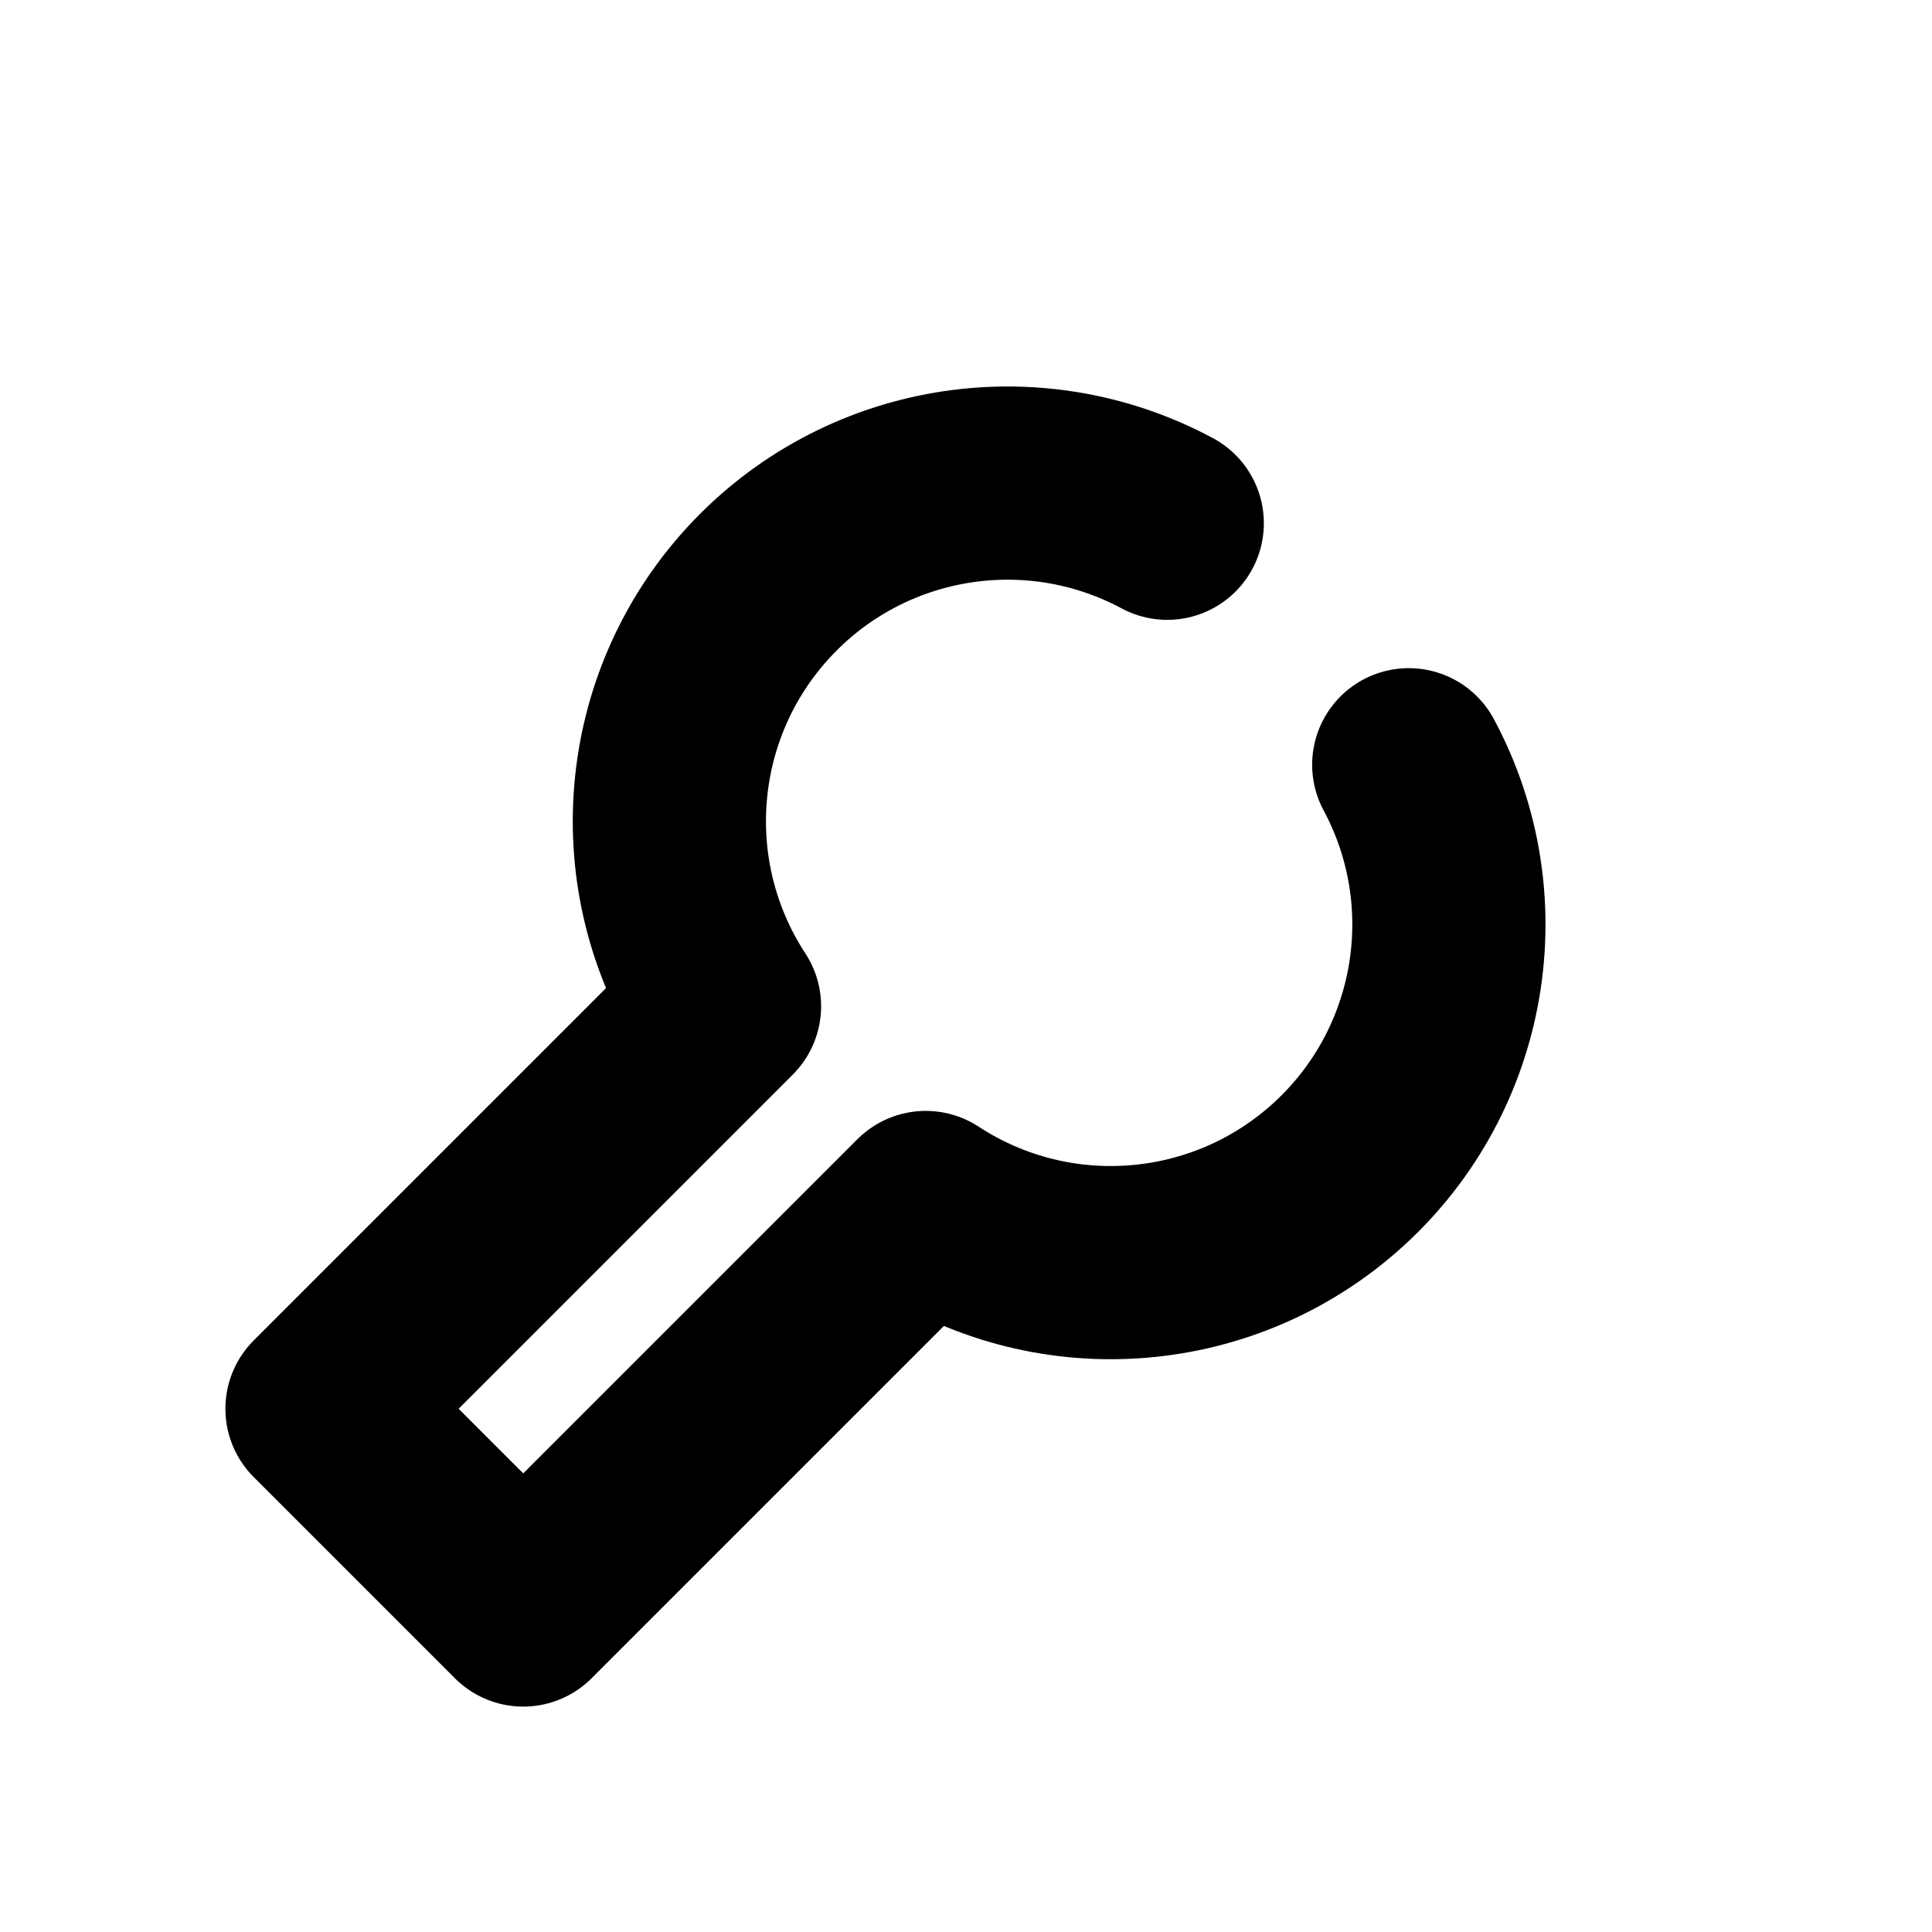
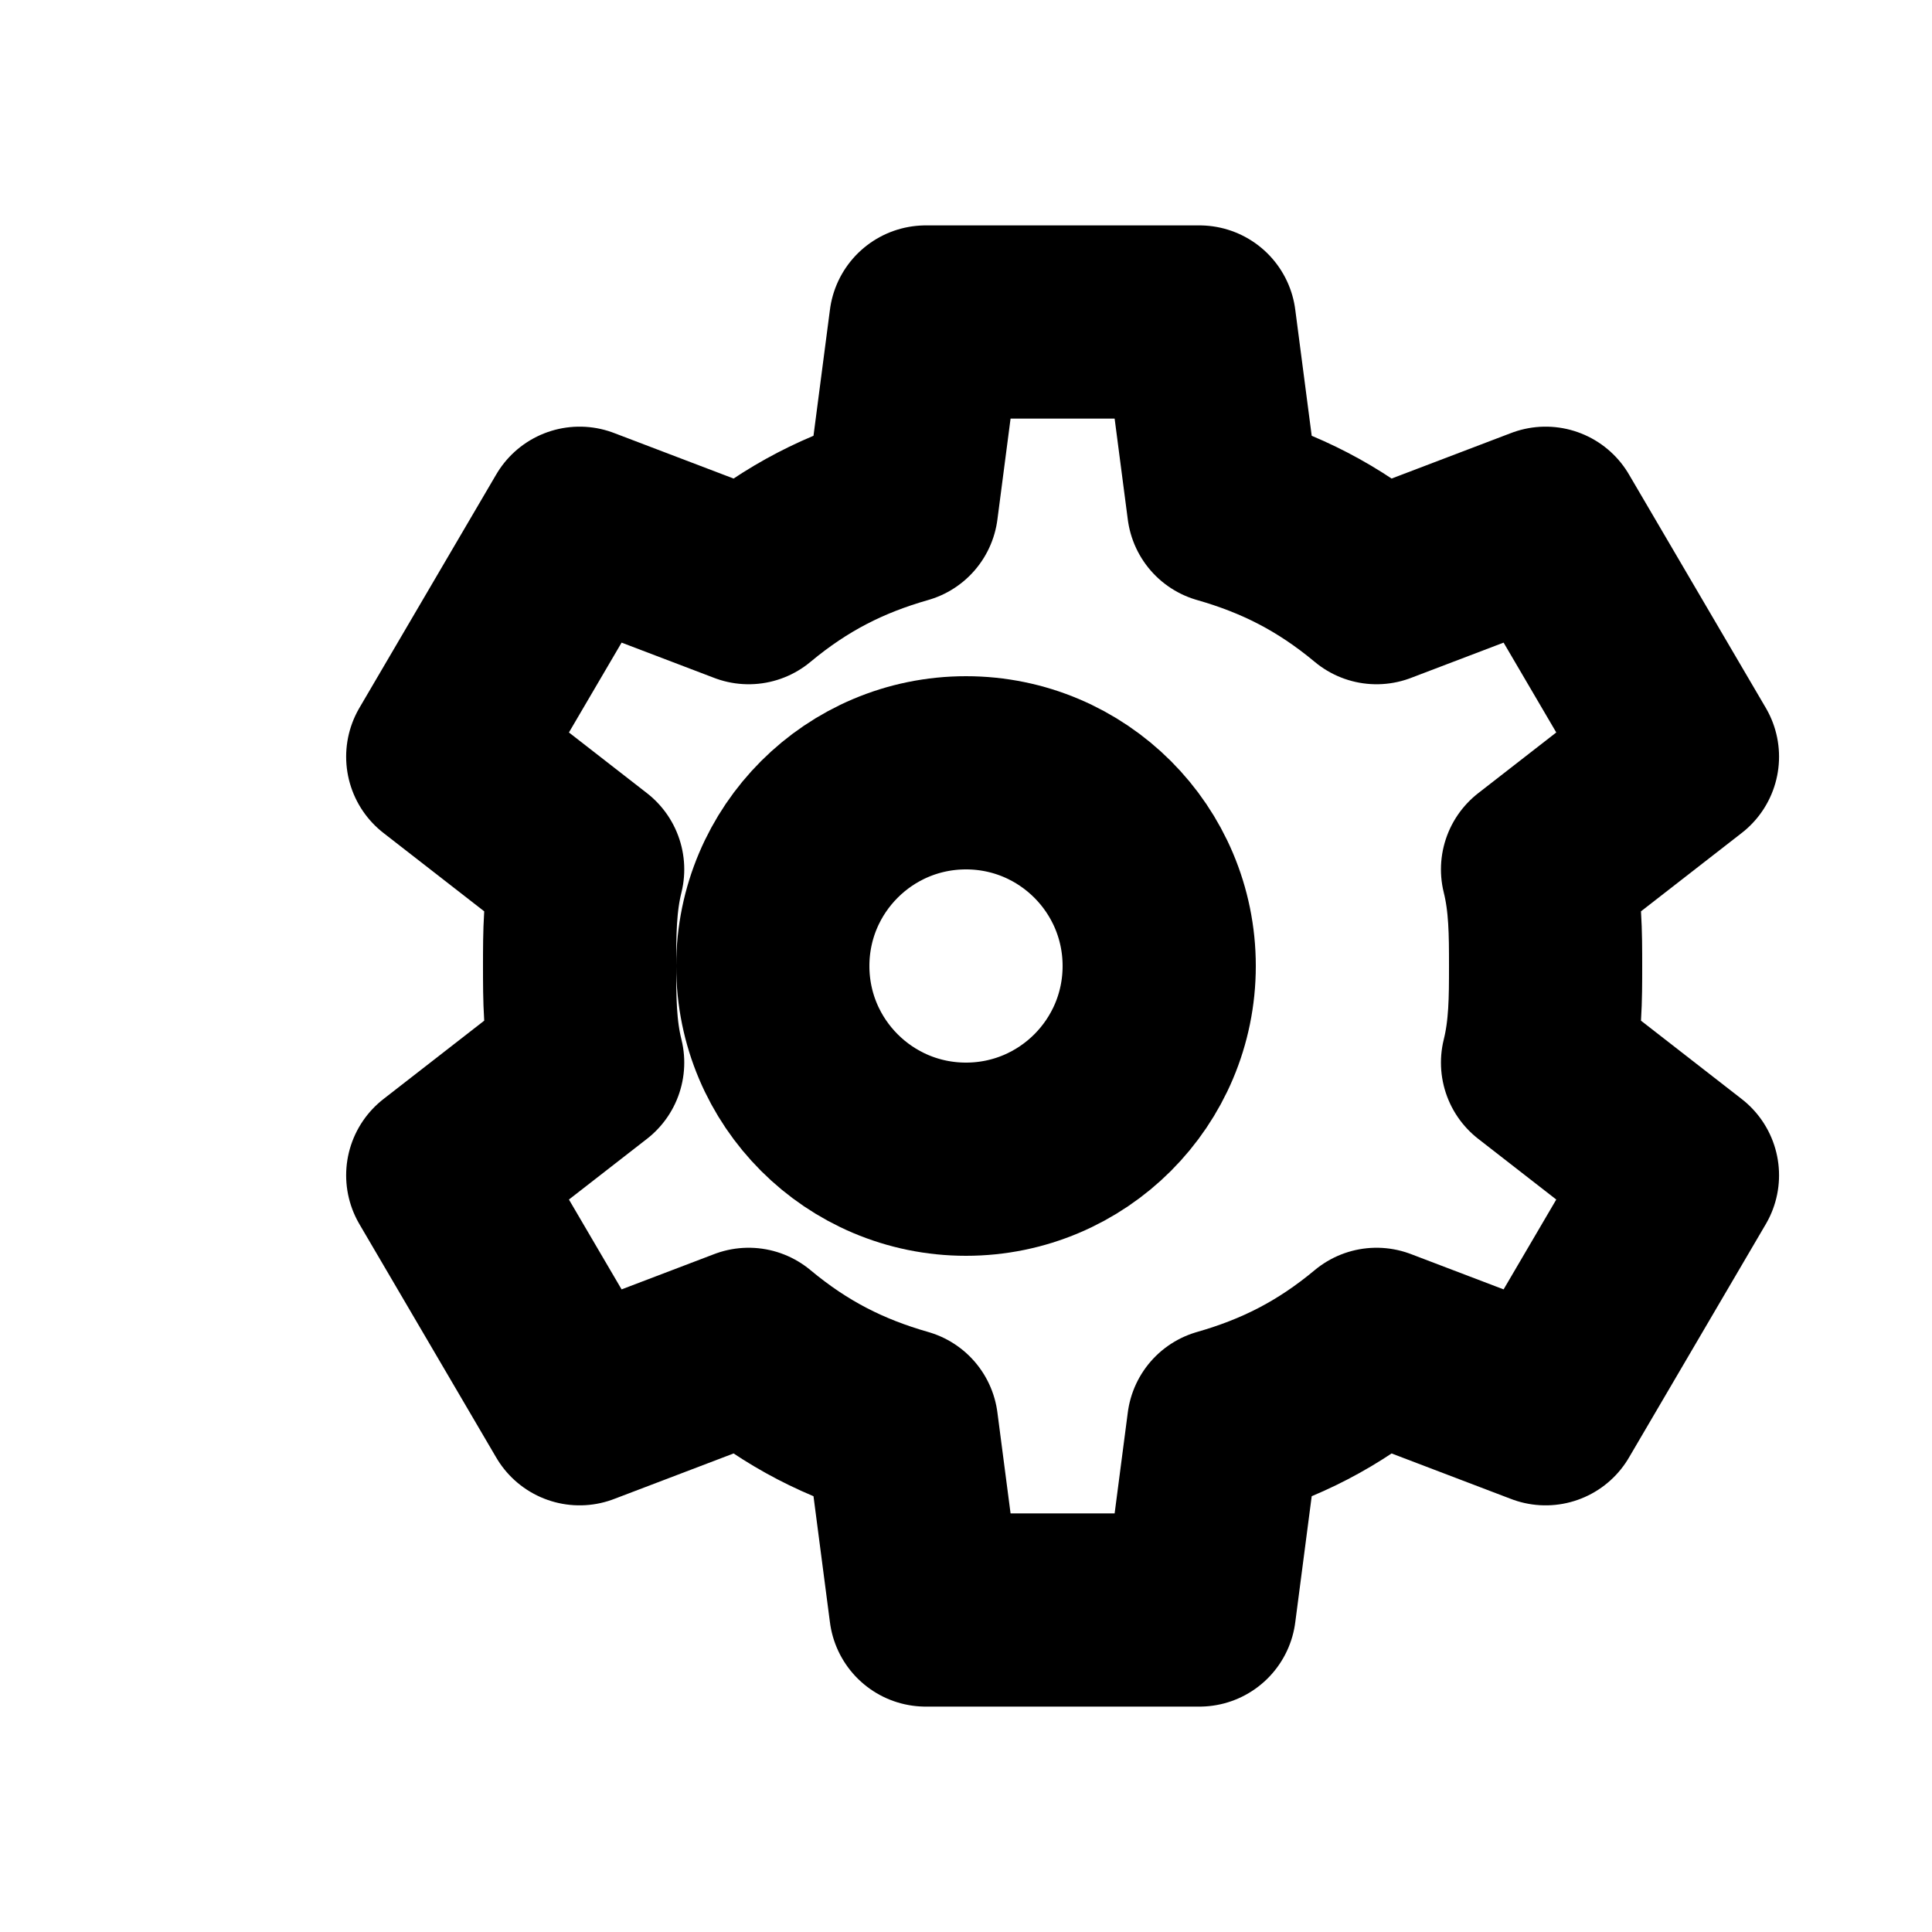
<svg xmlns="http://www.w3.org/2000/svg" width="24" height="24" viewBox="0 0 24 24">
-   <path d="M14.5 6.5A4.2 4.2 0 0 0 9 12.5L4 17.5 6.5 20l5-5a4.2 4.2 0 0 0 6-5.5" fill="none" stroke="currentColor" stroke-width="2.4" stroke-linecap="round" stroke-linejoin="round" />
+   <path d="M19.1 13.2c.1-.4.1-.8.1-1.2s0-.8-.1-1.2l1.8-1.4-1.7-2.9-2.1.8c-.6-.5-1.2-.8-1.9-1L14.9 4h-3.4l-.3 2.3c-.7.2-1.3.5-1.9 1l-2.1-.8-1.7 2.9 1.8 1.4c-.1.4-.1.8-.1 1.2s0 .8.1 1.2l-1.8 1.4 1.7 2.9 2.1-.8c.6.5 1.2.8 1.9 1l.3 2.3h3.4l.3-2.3c.7-.2 1.3-.5 1.9-1l2.1.8 1.7-2.9-1.8-1.4Z" fill="none" stroke="currentColor" stroke-width="2.4" stroke-linecap="round" stroke-linejoin="round" />
+   <circle cx="12" cy="12" r="2.4" fill="none" stroke="currentColor" stroke-width="2.4" />
</svg>
